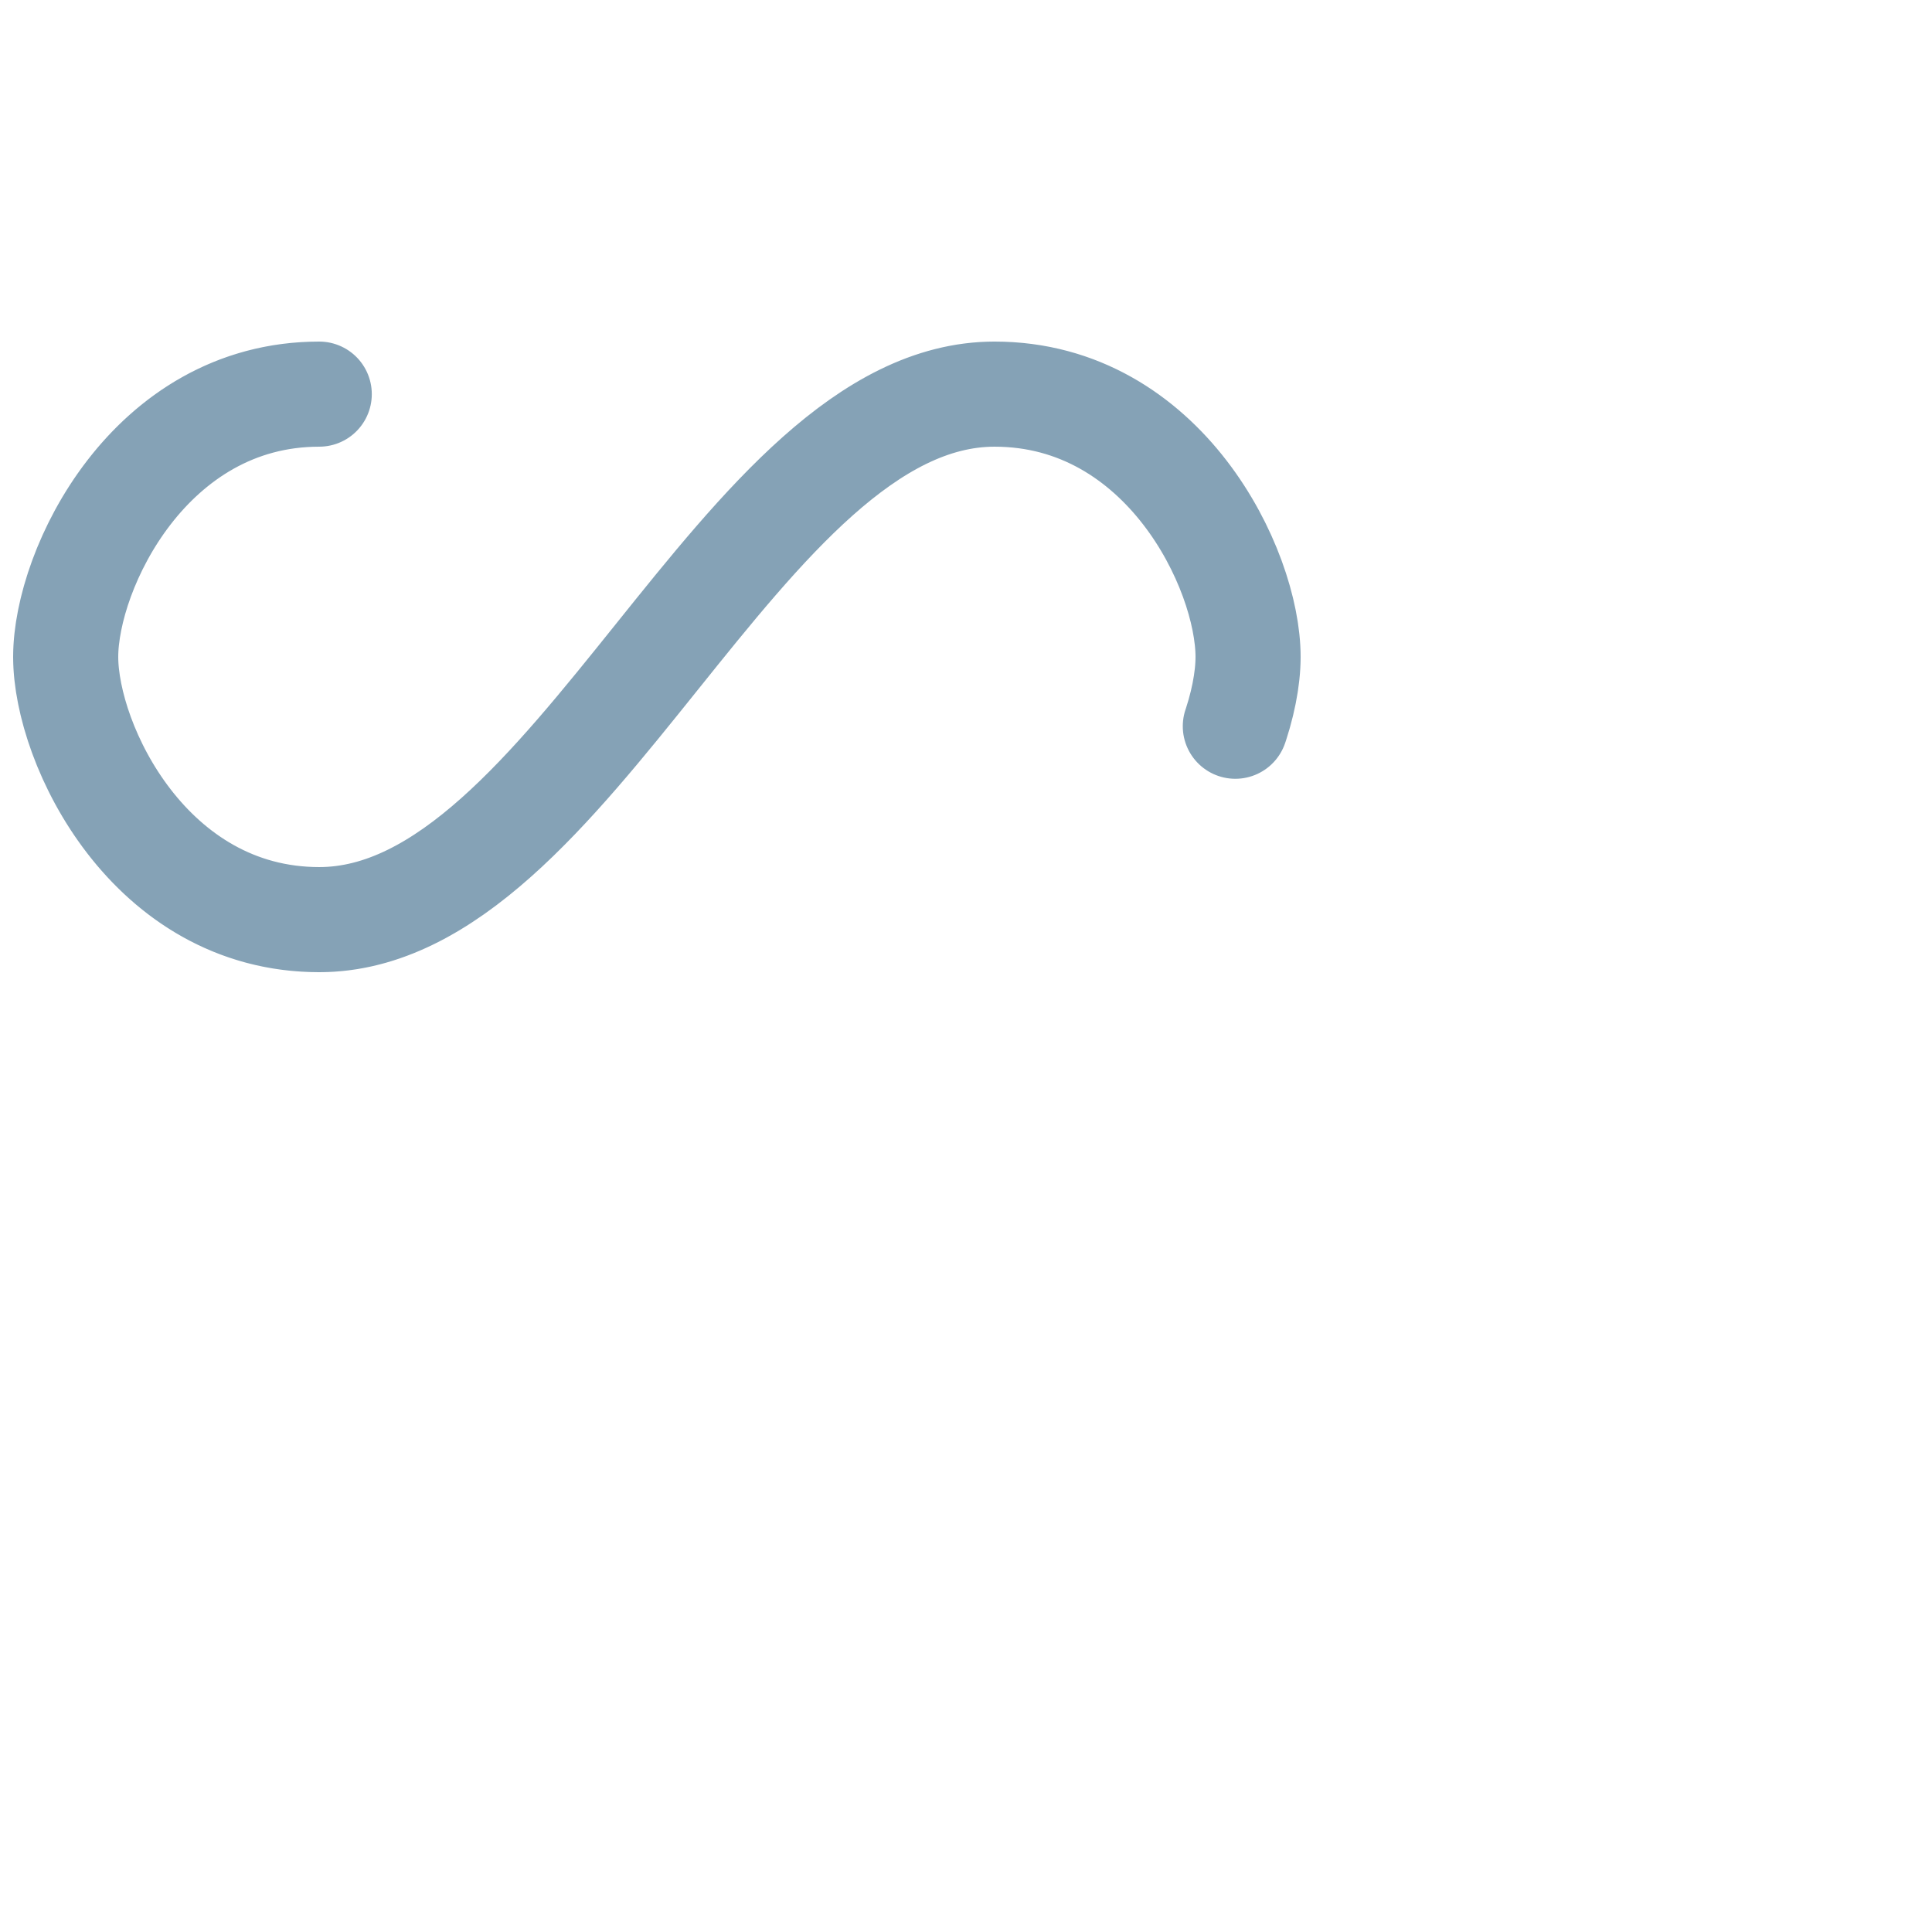
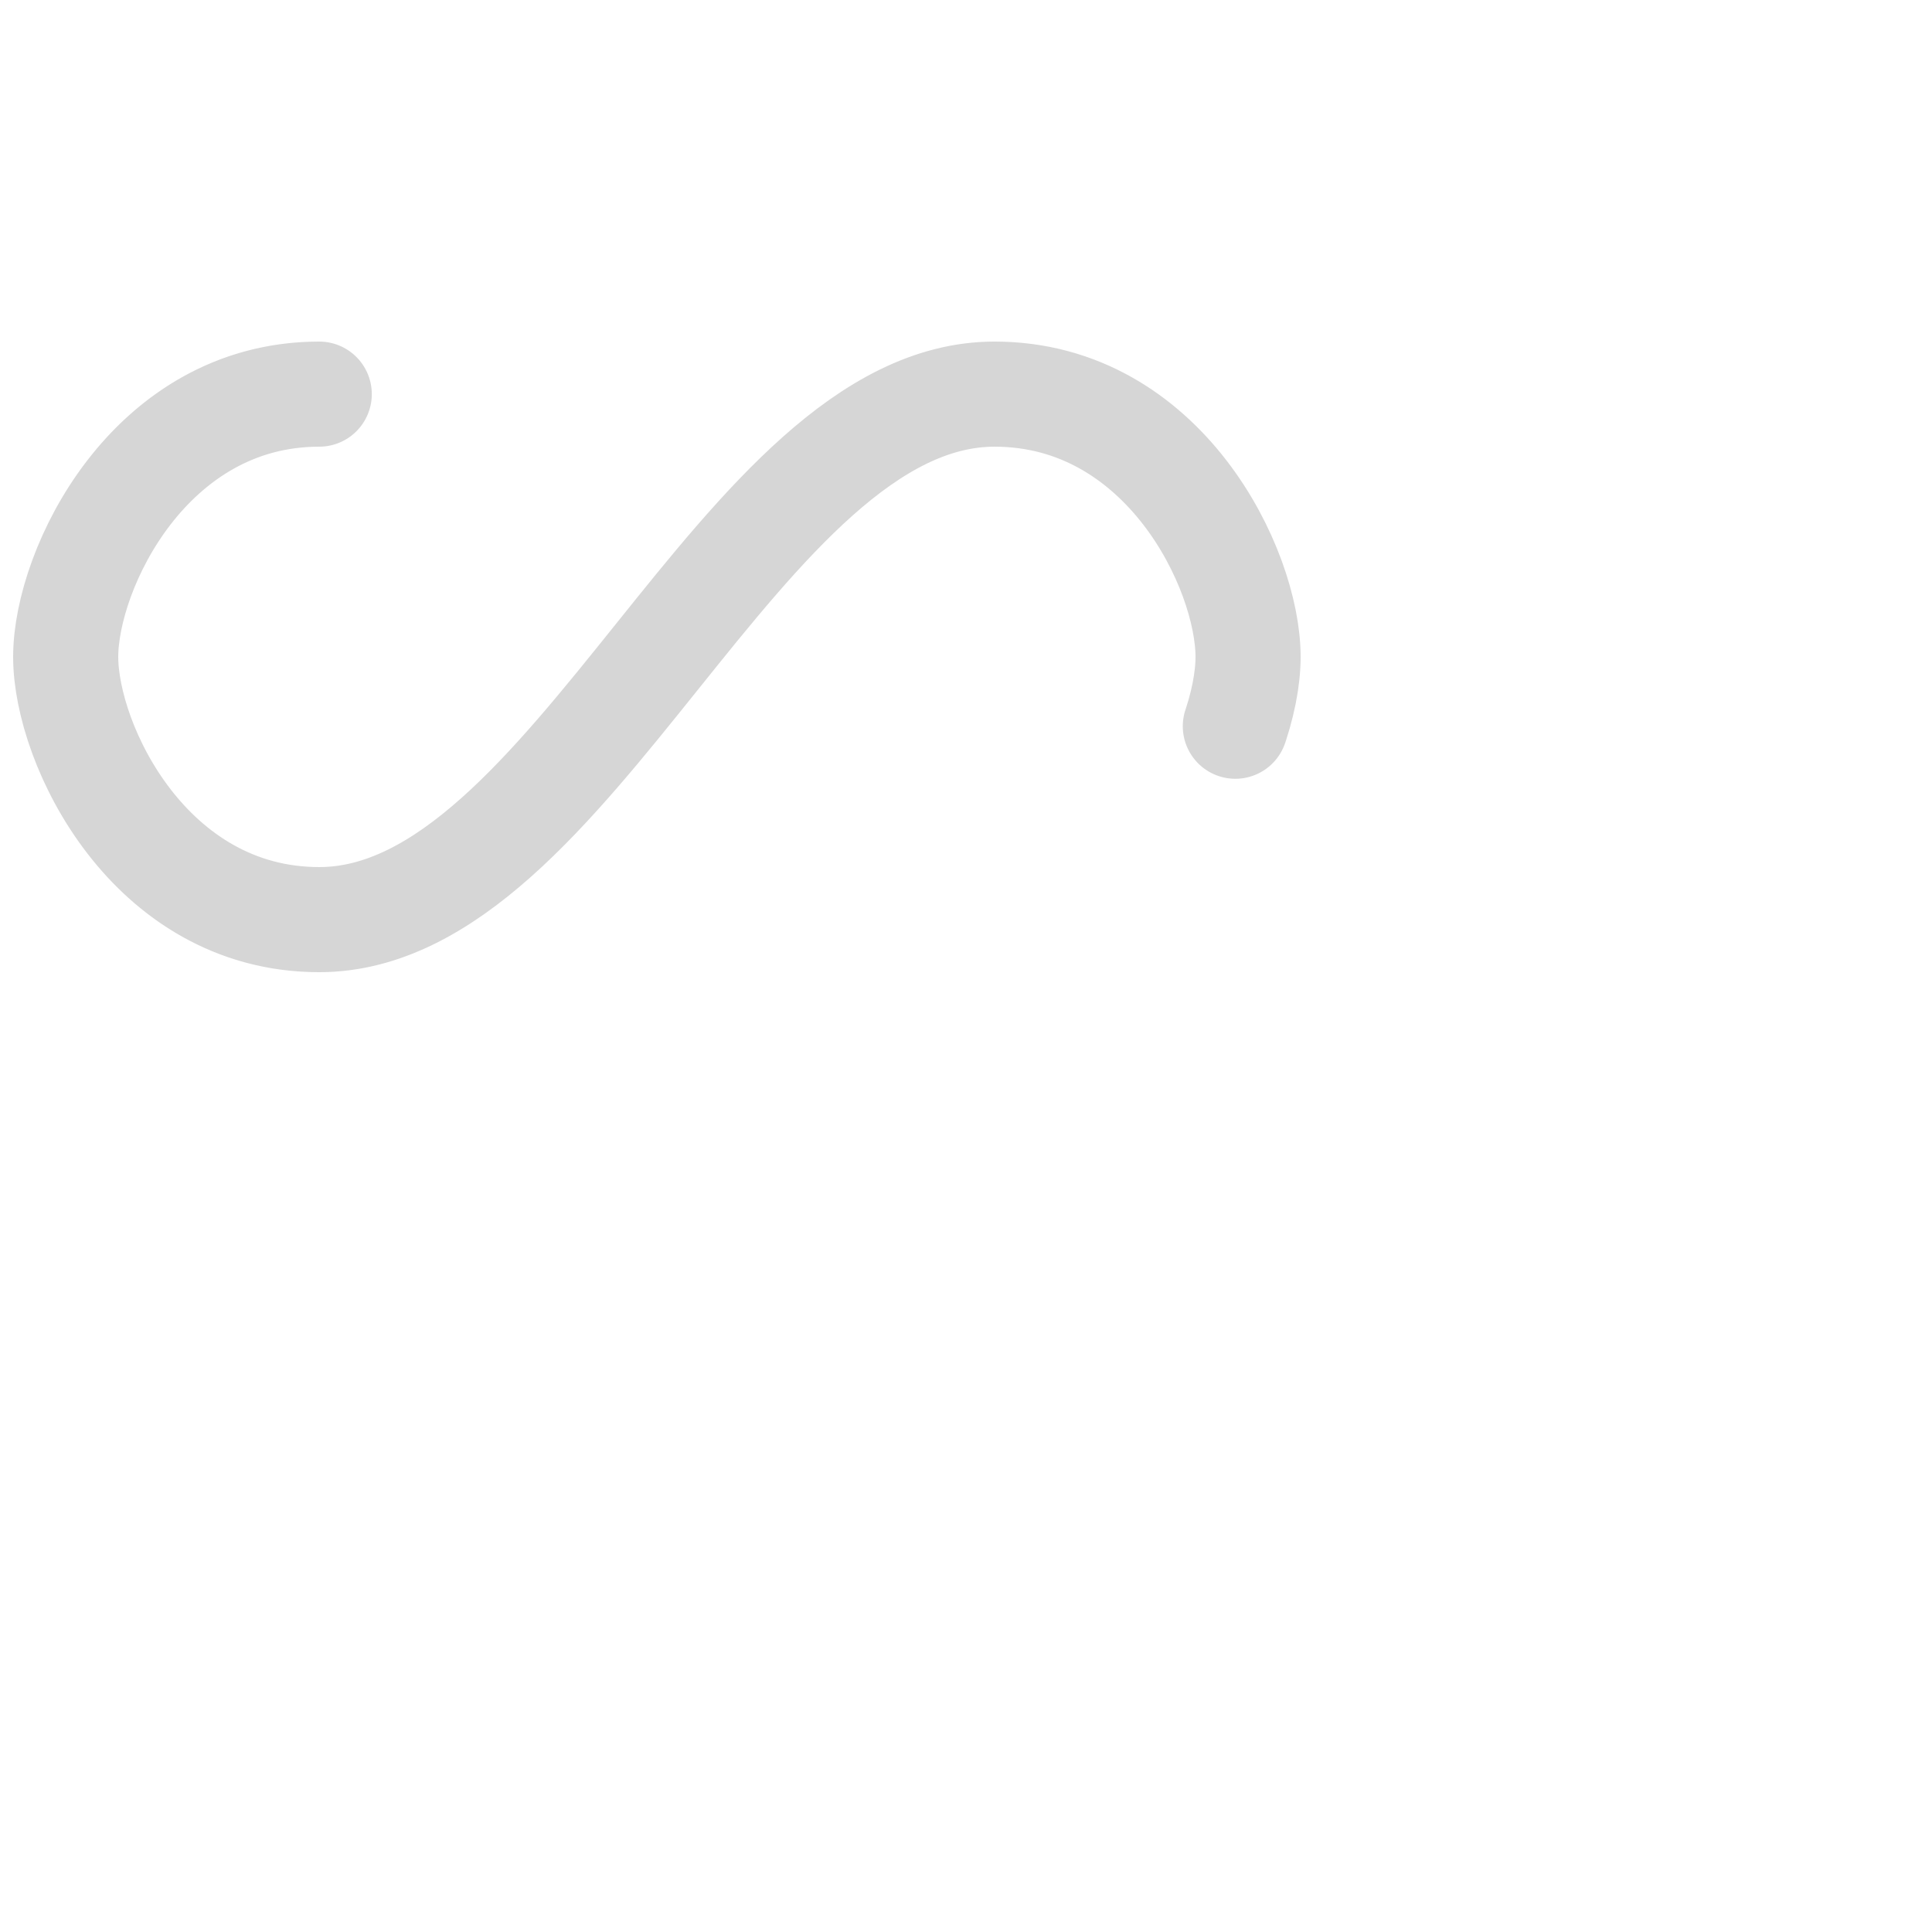
<svg xmlns="http://www.w3.org/2000/svg" style="margin: auto; background: none; display: block; shape-rendering: auto;" width="200px" height="200px" viewBox="0 0 100 100" preserveAspectRatio="xMidYMid">
-   <path fill="none" stroke="#85a2b6" stroke-width="8" stroke-dasharray="164.217 92.372" d="M24.3 30C11.4 30 5 43.3 5 50s6.4 20 19.3 20c19.3 0 32.1-40 51.4-40 C88.6 30 95 43.3 95 50s-6.4 20-19.3 20C56.4 70 43.6 30 24.3 30z" stroke-linecap="round" style="transform:scale(0.68);transform-origin:50px 50px">
+   <path fill="none" stroke="#d6d6d6" stroke-width="8" stroke-dasharray="164.217 92.372" d="M24.3 30C11.4 30 5 43.3 5 50s6.4 20 19.3 20c19.3 0 32.1-40 51.4-40 C88.6 30 95 43.3 95 50s-6.4 20-19.3 20C56.4 70 43.6 30 24.3 30z" stroke-linecap="round" style="transform:scale(0.68);transform-origin:50px 50px">
    <animate attributeName="stroke-dashoffset" repeatCount="indefinite" dur="1.786s" keyTimes="0;1" values="0;256.589" />
  </path>
</svg>
